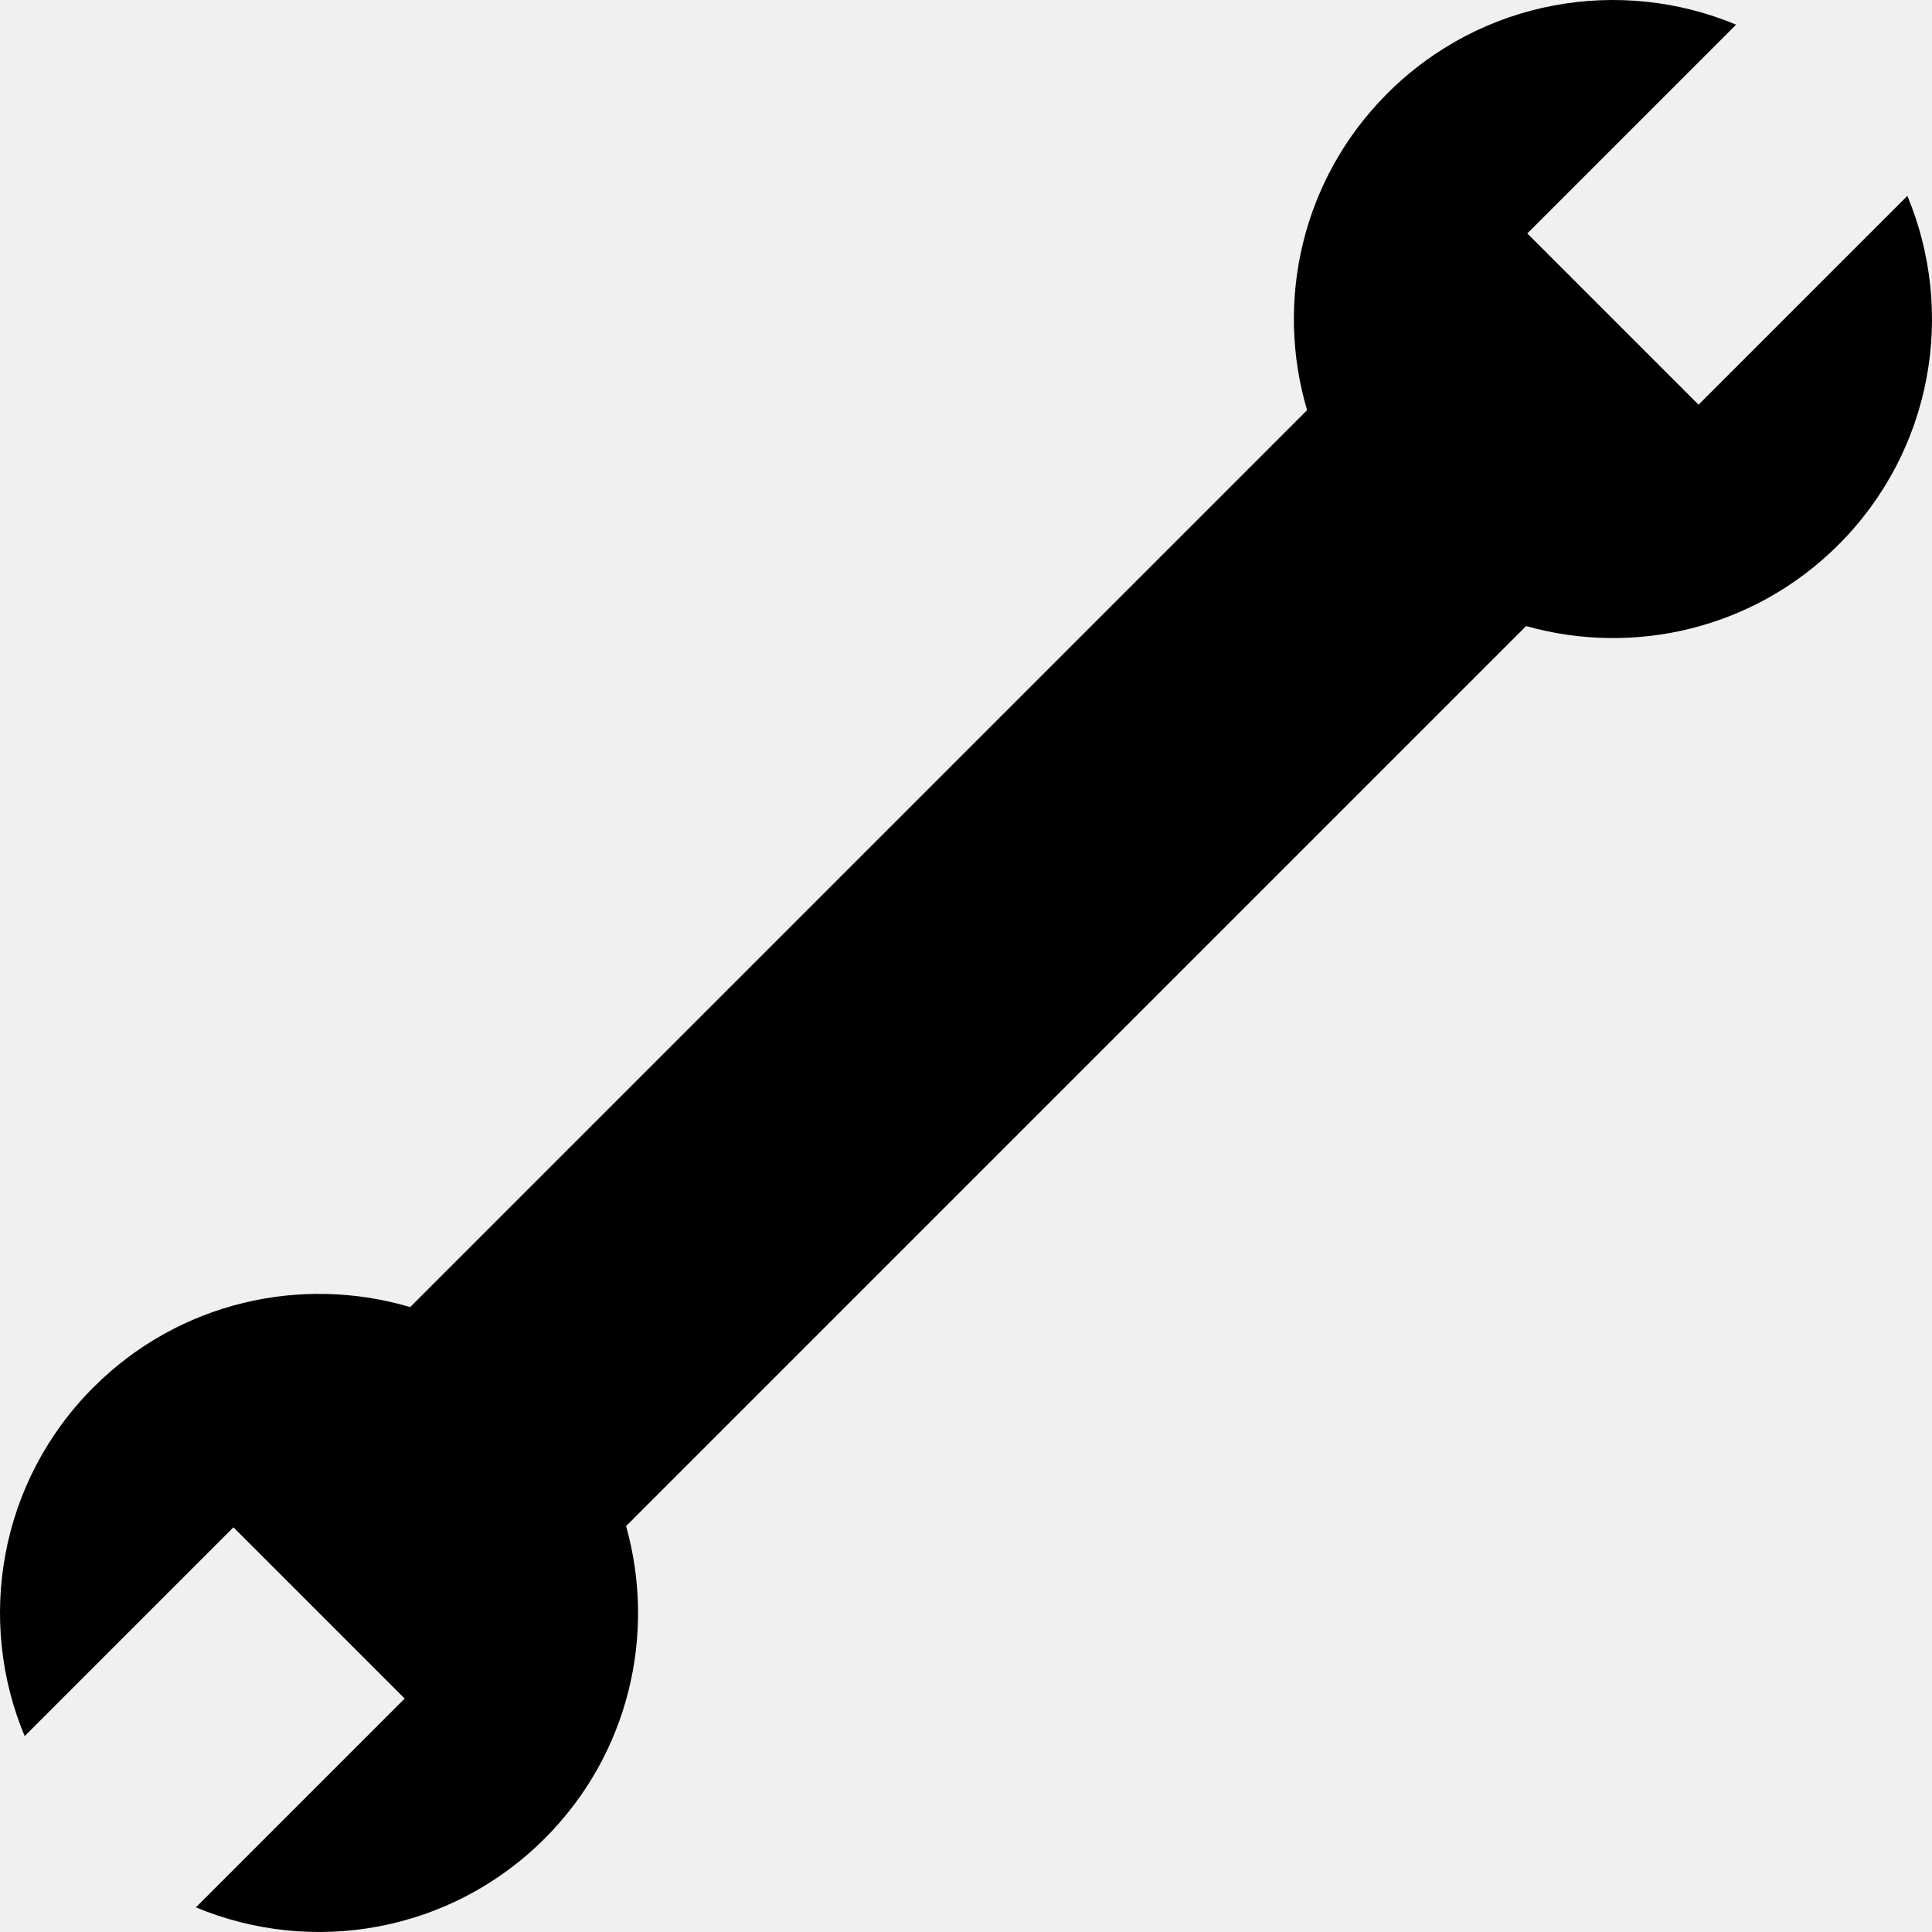
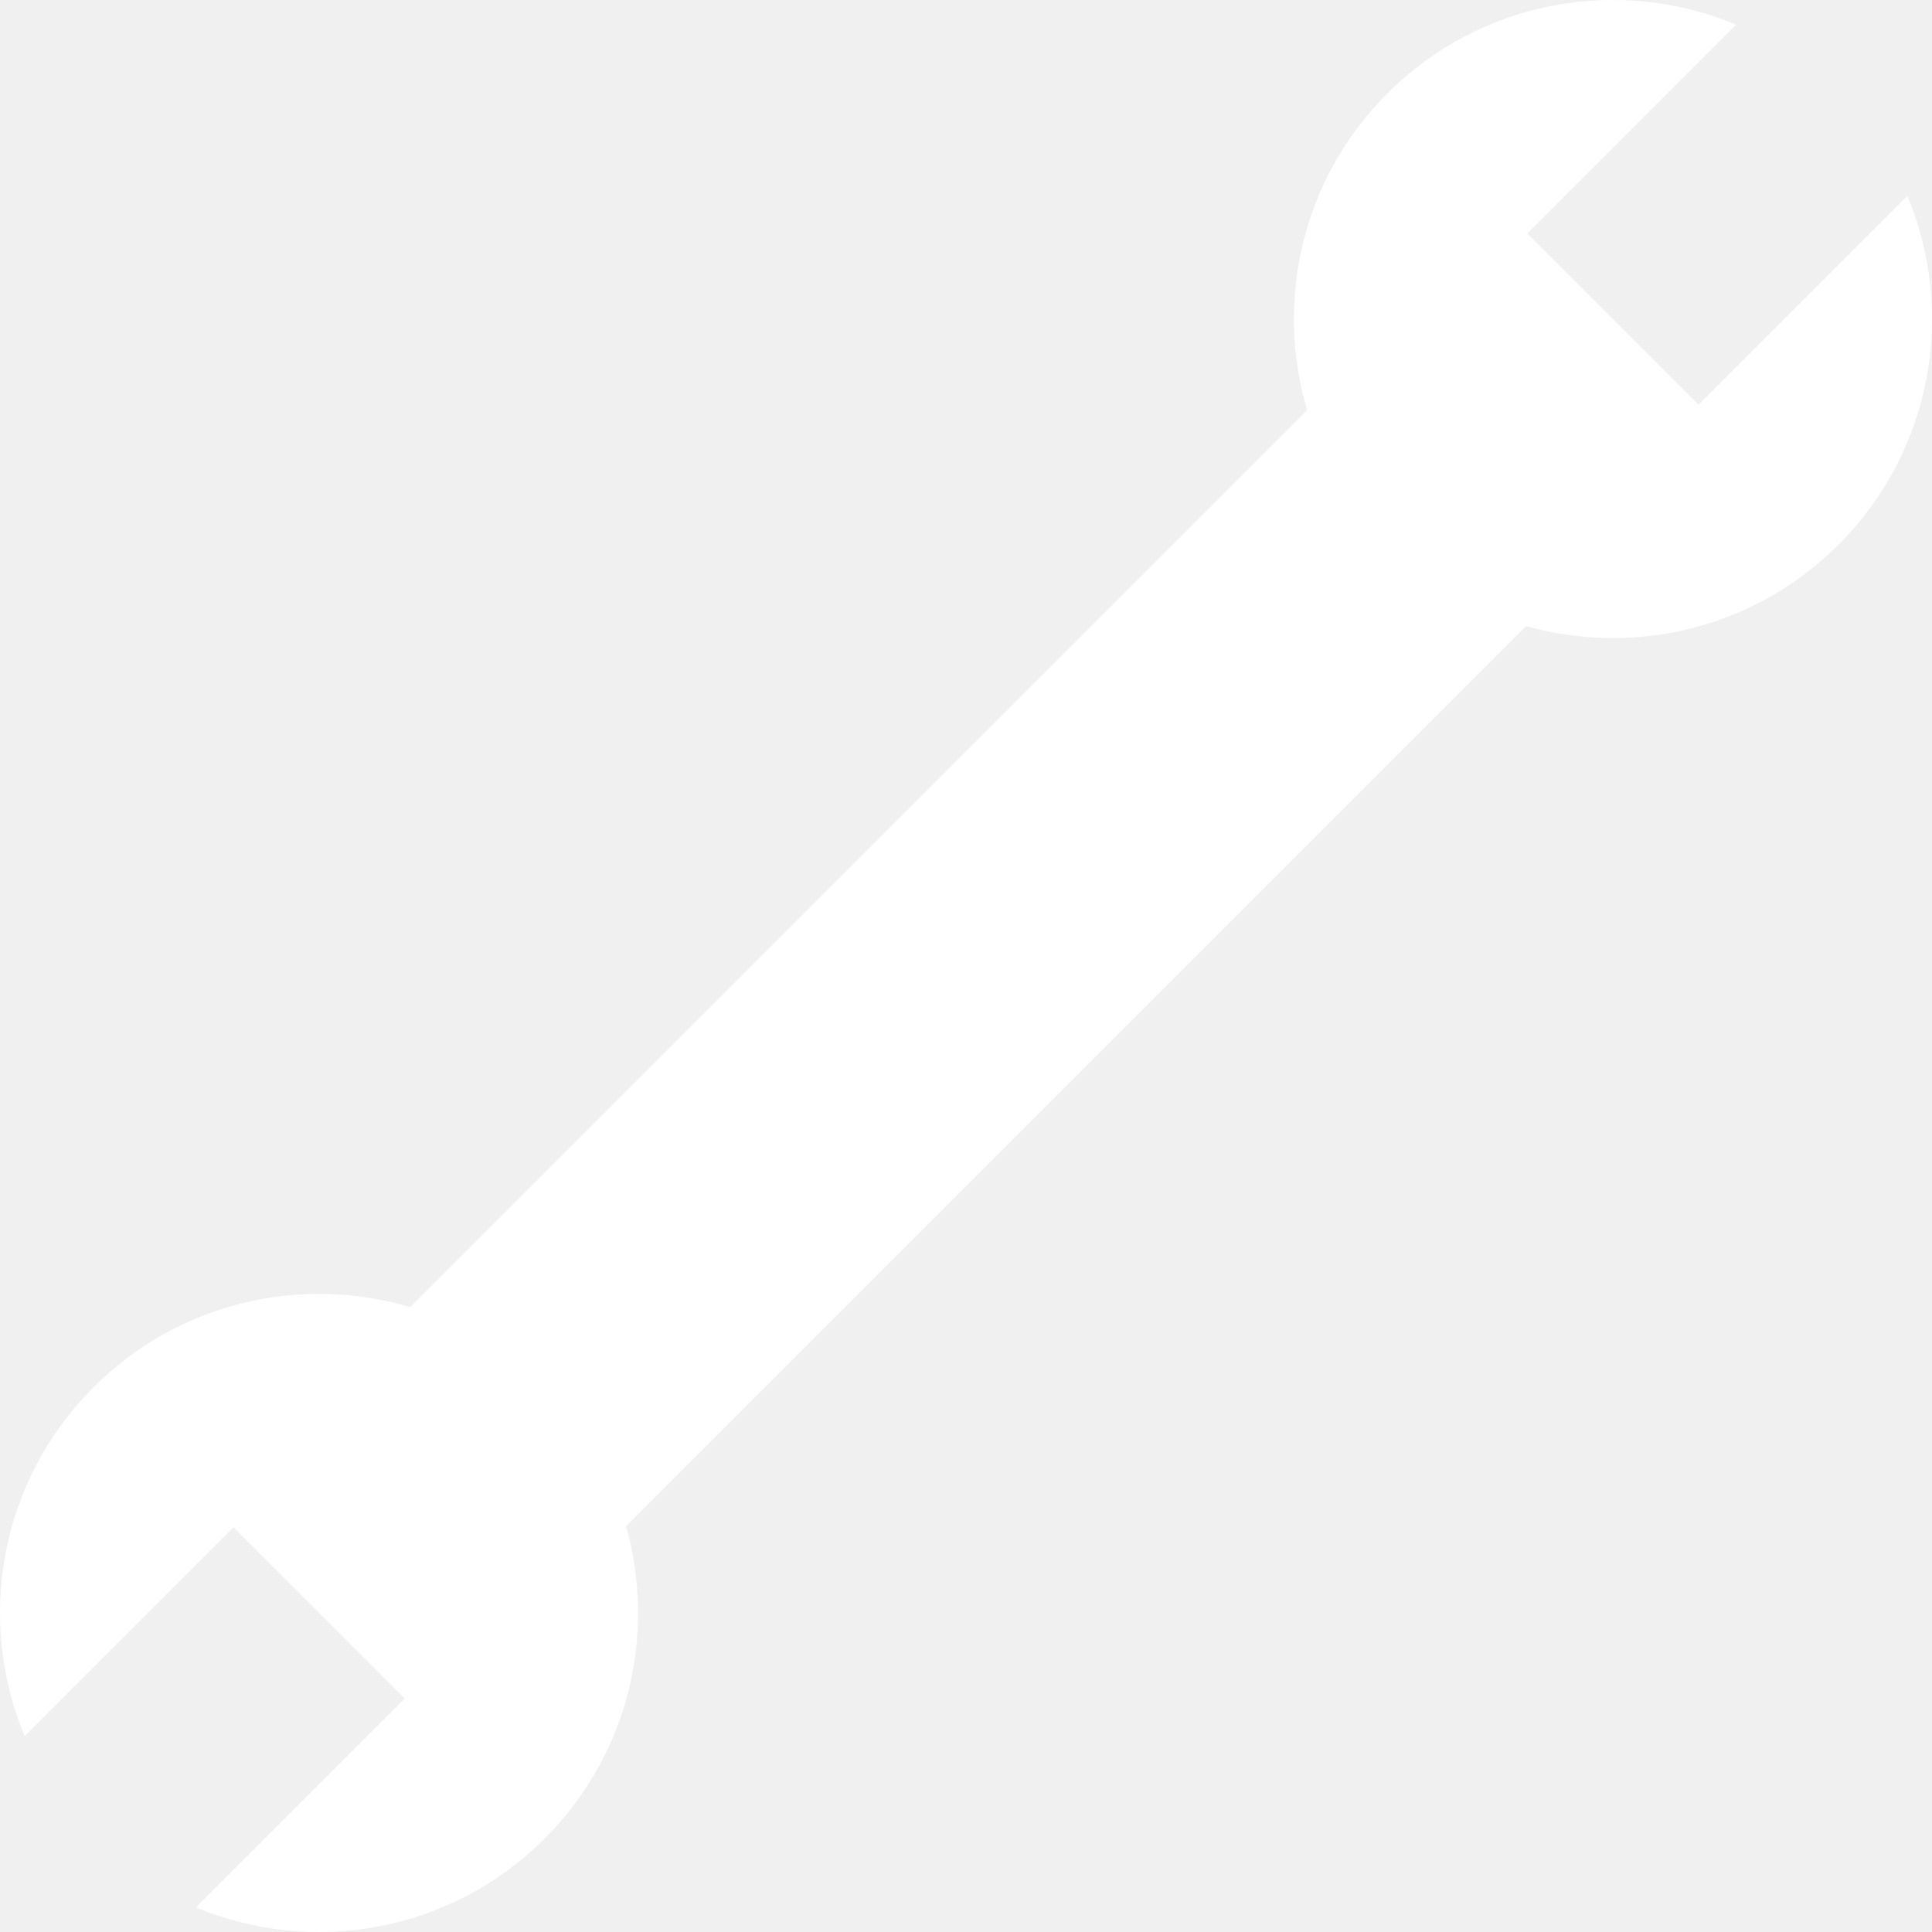
- <svg xmlns="http://www.w3.org/2000/svg" id="Capa_1" enable-background="new 0 0 509.738 509.738" height="512" viewBox="0 0 509.738 509.738" width="512">
+ <svg xmlns="http://www.w3.org/2000/svg" id="Capa_1" enable-background="new 0 0 509.738 509.738" height="512px" viewBox="0 0 509.738 509.738" width="512px">
  <g id="XMLID_1_">
-     <path id="XMLID_290_" d="m165.182 402.647 237.464-237.464c28.37 7.996 60.11.85 82.435-21.475 24.879-24.879 30.932-61.455 18.152-92.021l-55.086 55.086-45.182-45.182 55.086-55.086c-30.566-12.78-67.142-6.727-92.021 18.152-22.62 22.62-29.675 54.909-21.167 83.561l-236.645 236.645c-28.653-8.507-60.942-1.453-83.561 21.167-24.879 24.879-30.932 61.455-18.152 92.021l55.086-55.086 45.182 45.182-55.086 55.086c30.566 12.78 67.142 6.727 92.021-18.152 22.324-22.324 29.47-54.064 21.474-82.434z" />
+     <path id="XMLID_290_" d="m165.182 402.647 237.464-237.464c28.37 7.996 60.11.85 82.435-21.475 24.879-24.879 30.932-61.455 18.152-92.021l-55.086 55.086-45.182-45.182 55.086-55.086c-30.566-12.78-67.142-6.727-92.021 18.152-22.62 22.62-29.675 54.909-21.167 83.561l-236.645 236.645c-28.653-8.507-60.942-1.453-83.561 21.167-24.879 24.879-30.932 61.455-18.152 92.021l55.086-55.086 45.182 45.182-55.086 55.086c30.566 12.78 67.142 6.727 92.021-18.152 22.324-22.324 29.47-54.064 21.474-82.434z" fill="#FFFFFF" />
  </g>
</svg>
